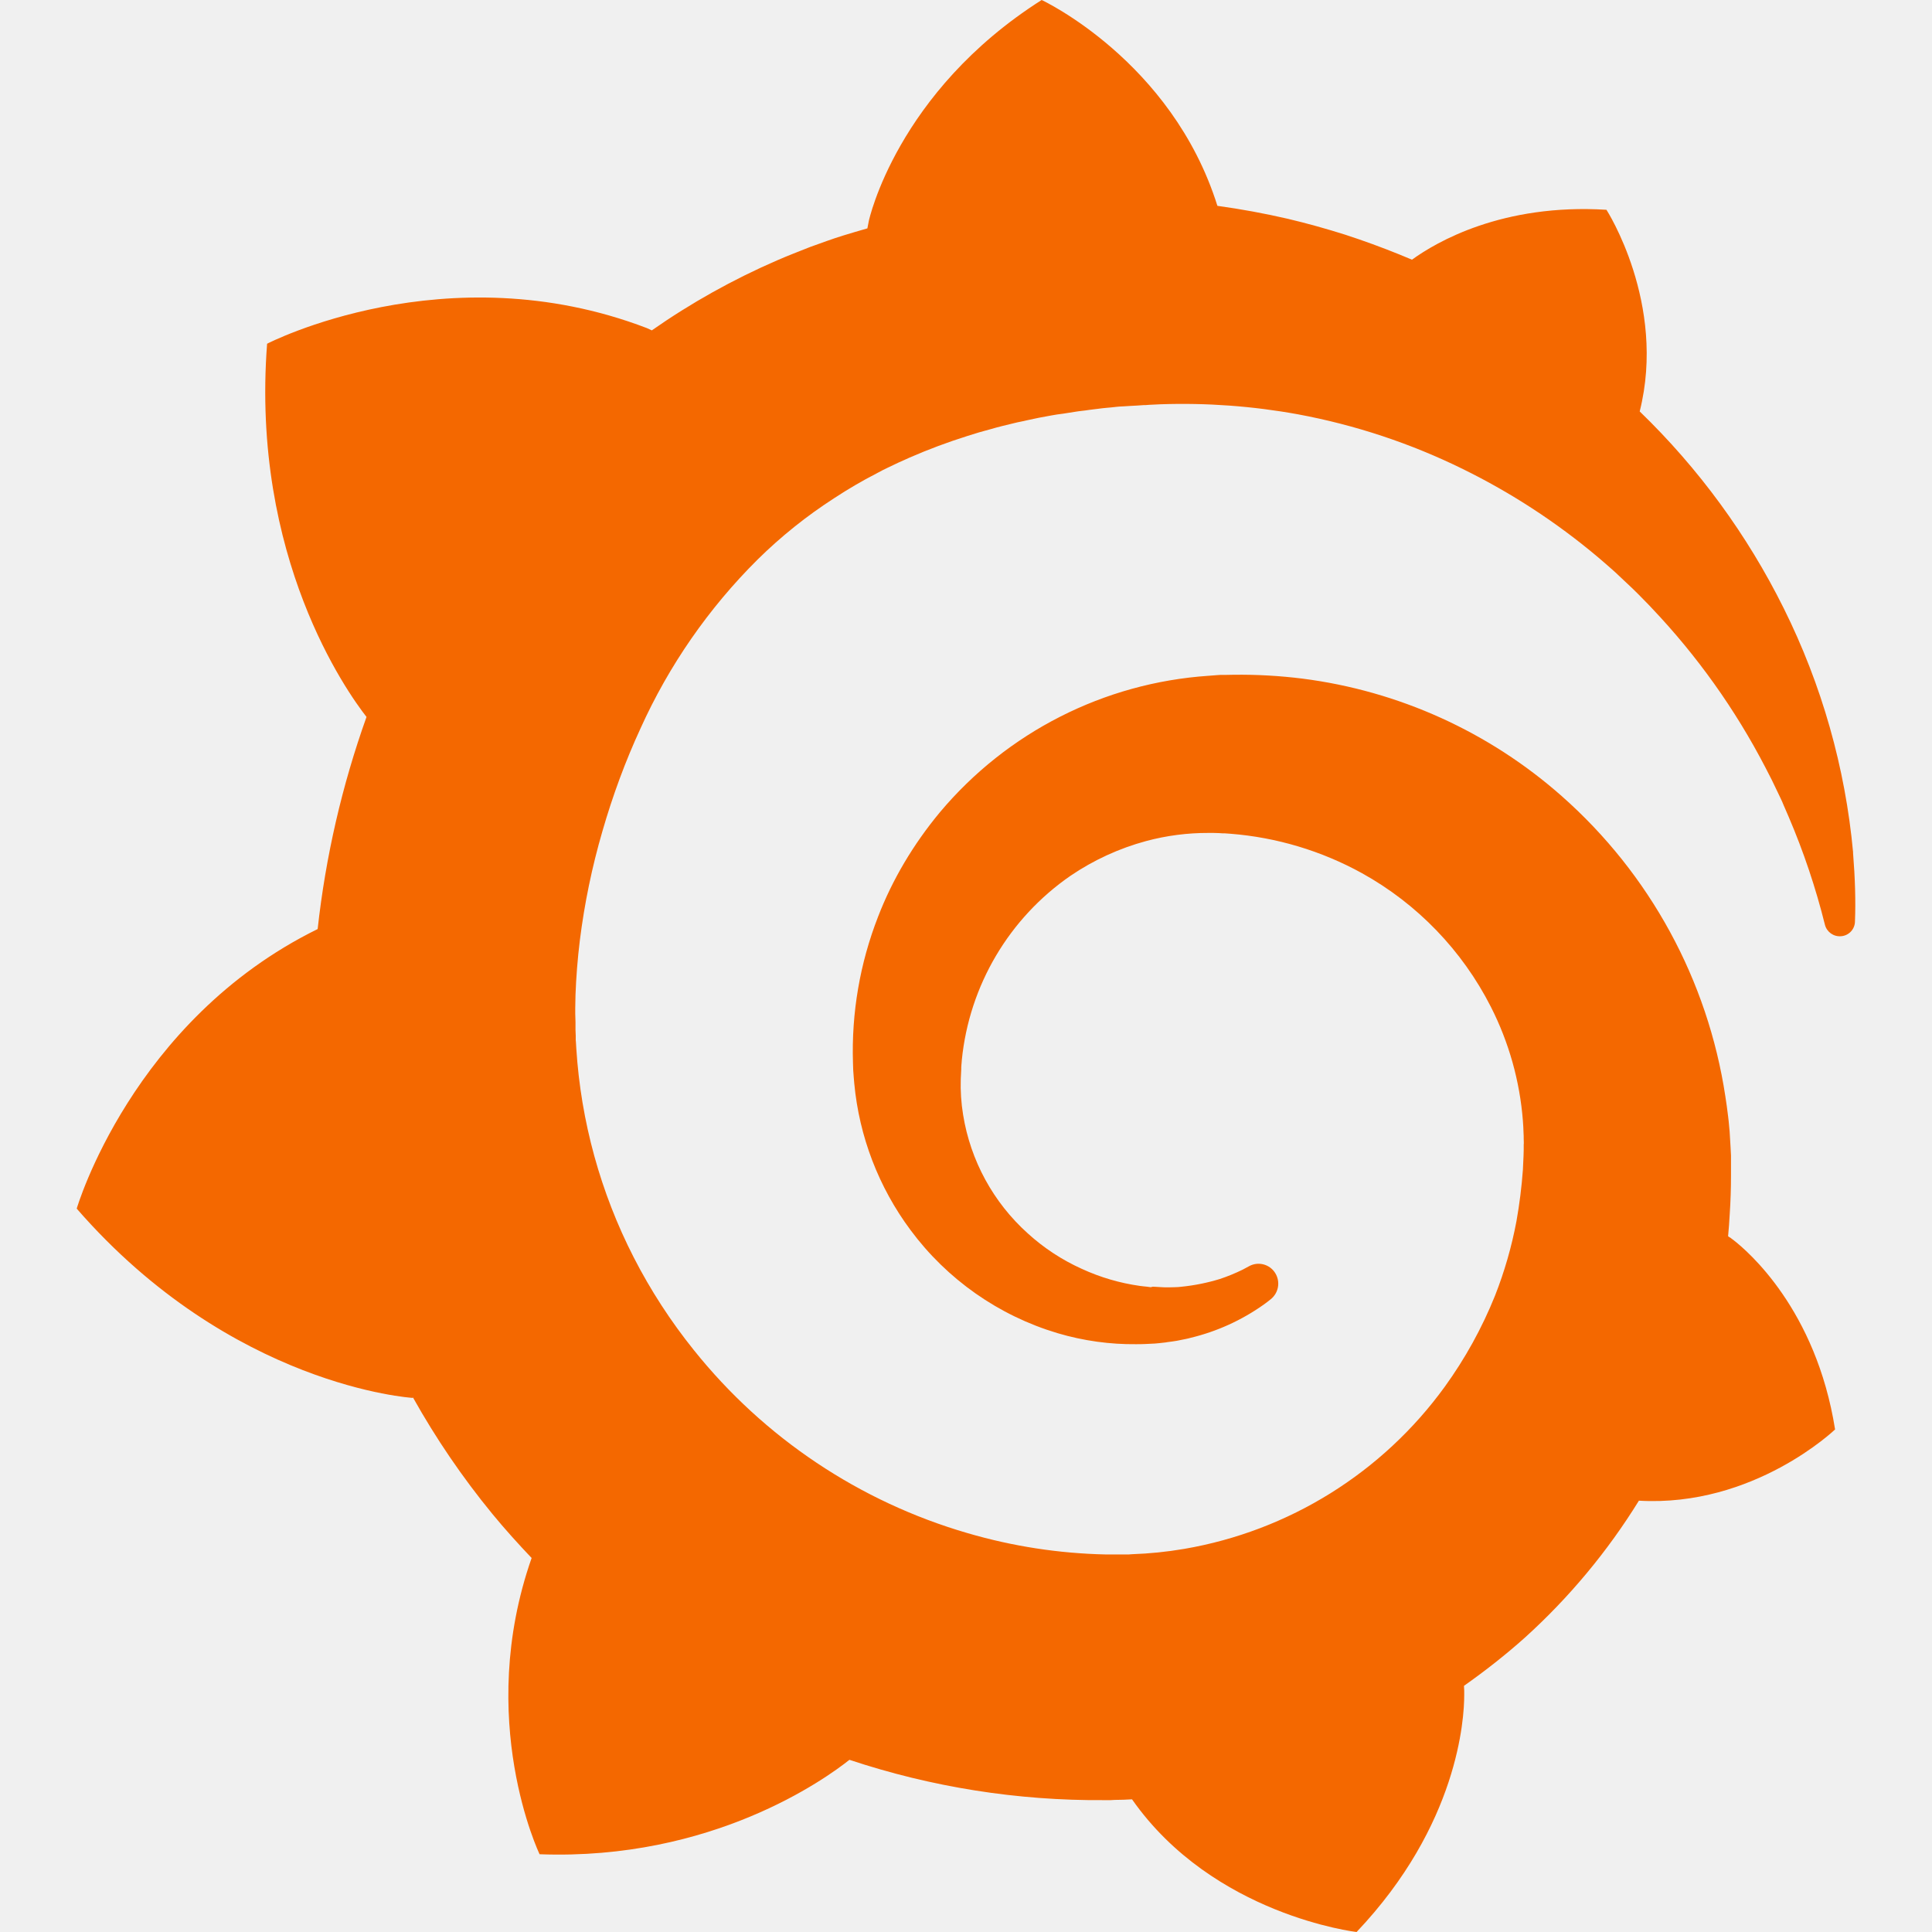
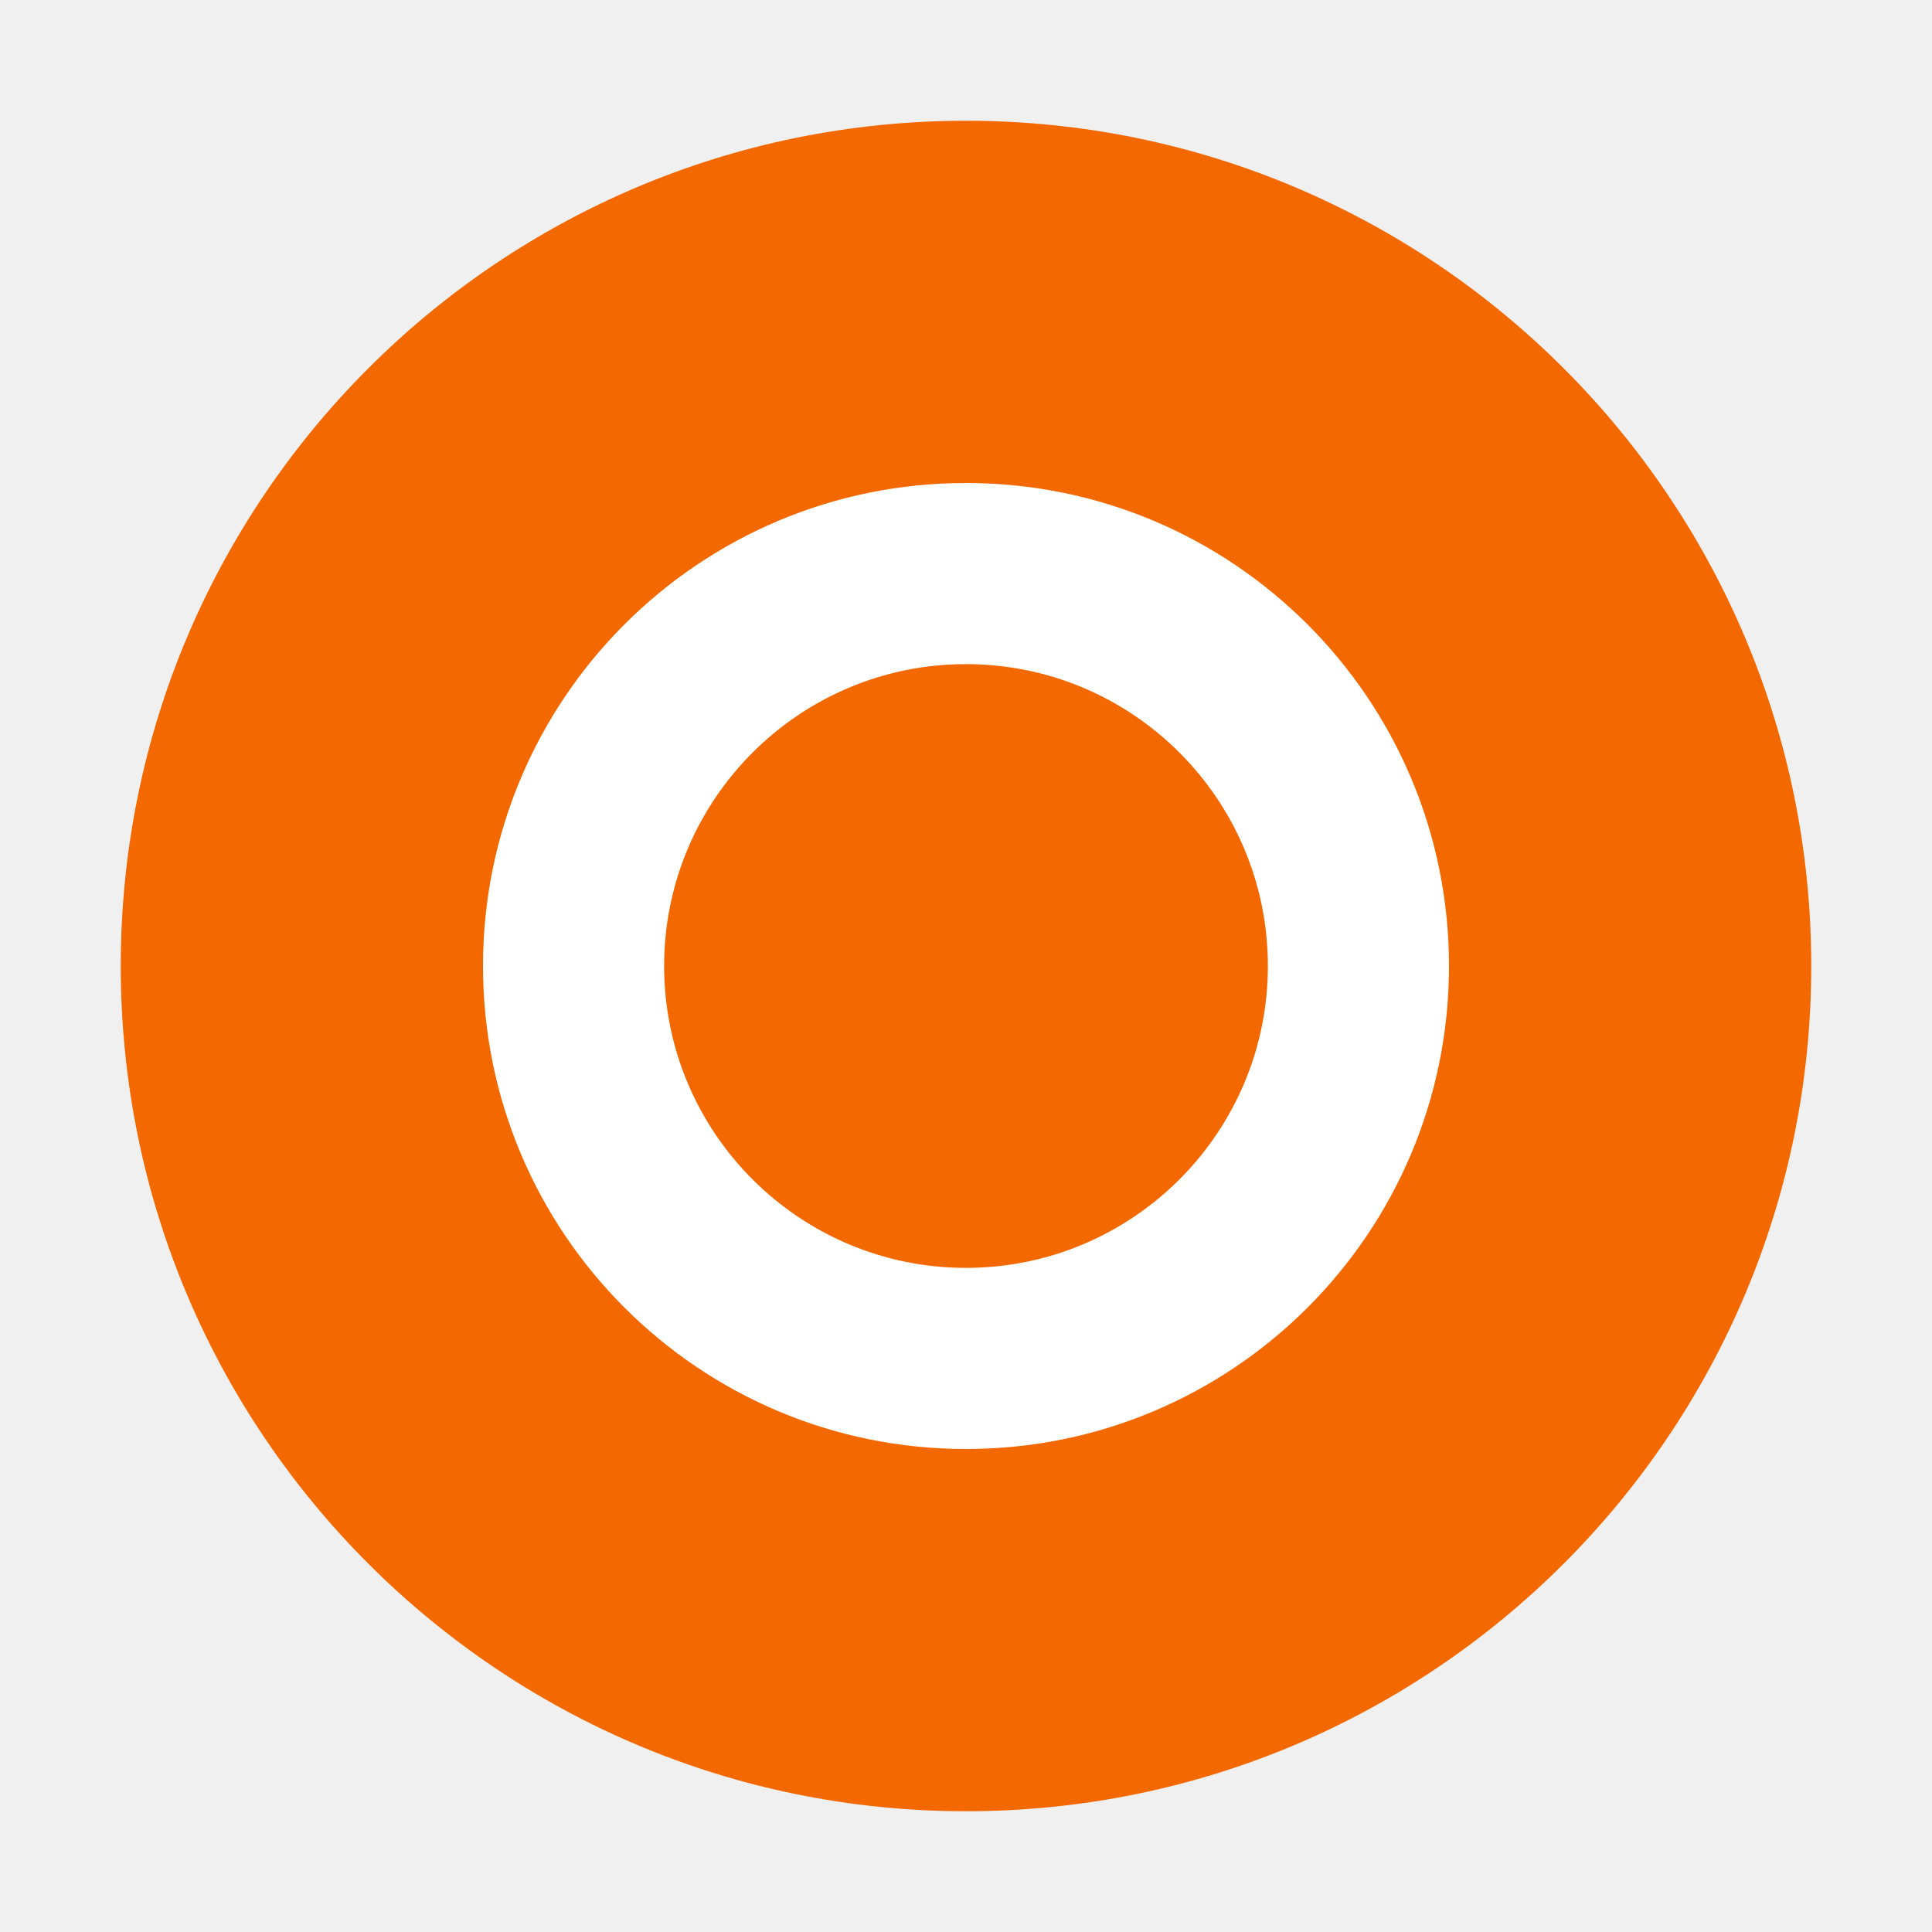
- <svg xmlns="http://www.w3.org/2000/svg" fill="#F46800" role="img" viewBox="0 0 24 24">
-   <path fill="#F46800" d="M23.02 10.59a8.578 8.578 0 0 0-.862-3.034 8.911 8.911 0 0 0-1.789-2.445c.337-1.342-.413-2.505-.413-2.505-1.292-.08-2.113.4-2.416.62-.052-.02-.102-.044-.154-.064-.22-.089-.446-.172-.677-.247-.231-.073-.47-.14-.711-.197a9.867 9.867 0 0 0-.875-.161C14.557.753 12.94 0 12.94 0c-1.804 1.145-2.147 2.744-2.147 2.744l-.018.093c-.098.029-.2.057-.298.088-.138.042-.275.094-.413.143-.138.055-.275.107-.41.166a8.869 8.869 0 0 0-1.557.87l-.063-.029c-2.497-.955-4.716.195-4.716.195-.203 2.658.996 4.33 1.235 4.636a11.608 11.608 0 0 0-.607 2.635C1.636 12.677.953 15.014.953 15.014c1.926 2.214 4.171 2.351 4.171 2.351.003-.002.006-.002.006-.005.285.509.615.994.986 1.446.156.19.32.371.488.548-.704 2.009.099 3.68.099 3.68 2.144.08 3.553-.937 3.849-1.173a9.784 9.784 0 0 0 3.164.501h.08l.055-.003.107-.002.103-.005.003.002c1.01 1.44 2.788 1.646 2.788 1.646 1.264-1.332 1.337-2.653 1.337-2.94v-.058c0-.02-.003-.039-.003-.06.265-.187.52-.387.758-.6a7.875 7.875 0 0 0 1.415-1.7c1.43.083 2.437-.885 2.437-.885-.236-1.49-1.085-2.216-1.264-2.354l-.018-.013-.016-.013a.217.217 0 0 1-.031-.02c.008-.092.016-.18.02-.27.011-.162.016-.323.016-.48v-.253l-.005-.098-.008-.135a1.891 1.891 0 0 0-.01-.13c-.003-.042-.008-.083-.013-.125l-.016-.124-.018-.122a6.215 6.215 0 0 0-2.032-3.73 6.015 6.015 0 0 0-3.222-1.46 6.292 6.292 0 0 0-.85-.048l-.107.002h-.063l-.044.003-.104.008a4.777 4.777 0 0 0-3.335 1.695c-.332.4-.592.84-.768 1.297a4.594 4.594 0 0 0-.312 1.817l.003.091c.005.055.007.11.013.164a3.615 3.615 0 0 0 .698 1.82 3.53 3.53 0 0 0 1.827 1.282c.33.098.66.14.971.137.039 0 .078 0 .114-.002l.063-.003c.02 0 .041-.003.062-.003.034-.002.065-.007.099-.01.007 0 .018-.003.028-.003l.031-.005.06-.008a1.18 1.18 0 0 0 .112-.02c.036-.008.072-.013.109-.024a2.634 2.634 0 0 0 .914-.415c.028-.02.056-.041.085-.065a.248.248 0 0 0 .039-.35.244.244 0 0 0-.309-.06l-.078.042c-.09.044-.184.083-.283.116a2.476 2.476 0 0 1-.475.096c-.028.003-.054.006-.083.006l-.083.002c-.026 0-.054 0-.08-.002l-.102-.006h-.012l-.024.006c-.016-.003-.031-.003-.044-.006-.031-.002-.06-.007-.091-.01a2.59 2.59 0 0 1-.724-.213 2.557 2.557 0 0 1-.667-.438 2.52 2.52 0 0 1-.805-1.475 2.306 2.306 0 0 1-.029-.444l.006-.122v-.023l.002-.031c.003-.021.003-.04.005-.06a3.163 3.163 0 0 1 1.352-2.29 3.12 3.12 0 0 1 .937-.43 2.946 2.946 0 0 1 .776-.101h.06l.07.002.045.003h.026l.07.005a4.041 4.041 0 0 1 1.635.49 3.94 3.94 0 0 1 1.602 1.662 3.77 3.77 0 0 1 .397 1.414l.005.076.003.075c.002.026.002.05.002.075 0 .024.003.052 0 .07v.065l-.002.073-.008.174a6.195 6.195 0 0 1-.08.639 5.1 5.1 0 0 1-.267.927 5.31 5.31 0 0 1-.624 1.13 5.052 5.052 0 0 1-3.237 2.014 4.82 4.82 0 0 1-.649.066l-.039.003h-.287a6.607 6.607 0 0 1-1.716-.265 6.776 6.776 0 0 1-3.4-2.274 6.75 6.75 0 0 1-.746-1.15 6.616 6.616 0 0 1-.714-2.596l-.005-.083-.002-.02v-.056l-.003-.073v-.096l-.003-.104v-.07l.003-.163c.008-.22.026-.45.054-.678a8.707 8.707 0 0 1 .28-1.355c.128-.444.286-.872.473-1.277a7.04 7.04 0 0 1 1.456-2.1 5.925 5.925 0 0 1 .953-.763c.169-.111.343-.213.524-.306.089-.05.182-.091.273-.135.047-.02.093-.042.138-.062a7.177 7.177 0 0 1 .714-.267l.145-.045c.049-.015.098-.026.148-.041.098-.029.197-.052.296-.076.049-.013.1-.02.15-.033l.15-.032.151-.028.076-.013.075-.01.153-.024c.057-.01.114-.013.171-.023l.169-.021c.036-.003.073-.008.106-.01l.073-.008.036-.003.042-.002c.057-.003.114-.008.171-.01l.086-.006h.023l.037-.003.145-.007a7.999 7.999 0 0 1 1.708.125 7.917 7.917 0 0 1 2.048.68 8.253 8.253 0 0 1 1.672 1.09l.09.077.089.078c.06.052.114.107.171.159.057.052.112.106.166.16.052.055.107.107.159.164a8.671 8.671 0 0 1 1.41 1.978c.012.026.028.052.04.078l.04.078.075.156c.023.051.05.1.07.153l.065.15a8.848 8.848 0 0 1 .45 1.34.19.19 0 0 0 .201.142.186.186 0 0 0 .172-.184c.01-.246.002-.532-.024-.856z" />
+ <svg xmlns="http://www.w3.org/2000/svg" viewBox="0 0 64 64" width="100%" height="100%">
+   <circle cx="32" cy="32" r="28" fill="#F46800" />
+   <path fill="#FFFFFF" d="M32 16 C23.16 16 16 23.16 16 32 C16 40.84 23.16 48 32 48 C40.84 48 48 40.84 48 32 C48 23.16 40.84 16 32 16 Z M32 22 C37.52 22 42 26.48 42 32 C42 37.52 37.52 42 32 42 C26.48 42 22 37.52 22 32 C22 26.48 26.48 22 32 22 Z" />
+   <circle cx="32" cy="32" r="5" fill="#F46800" />
</svg>
